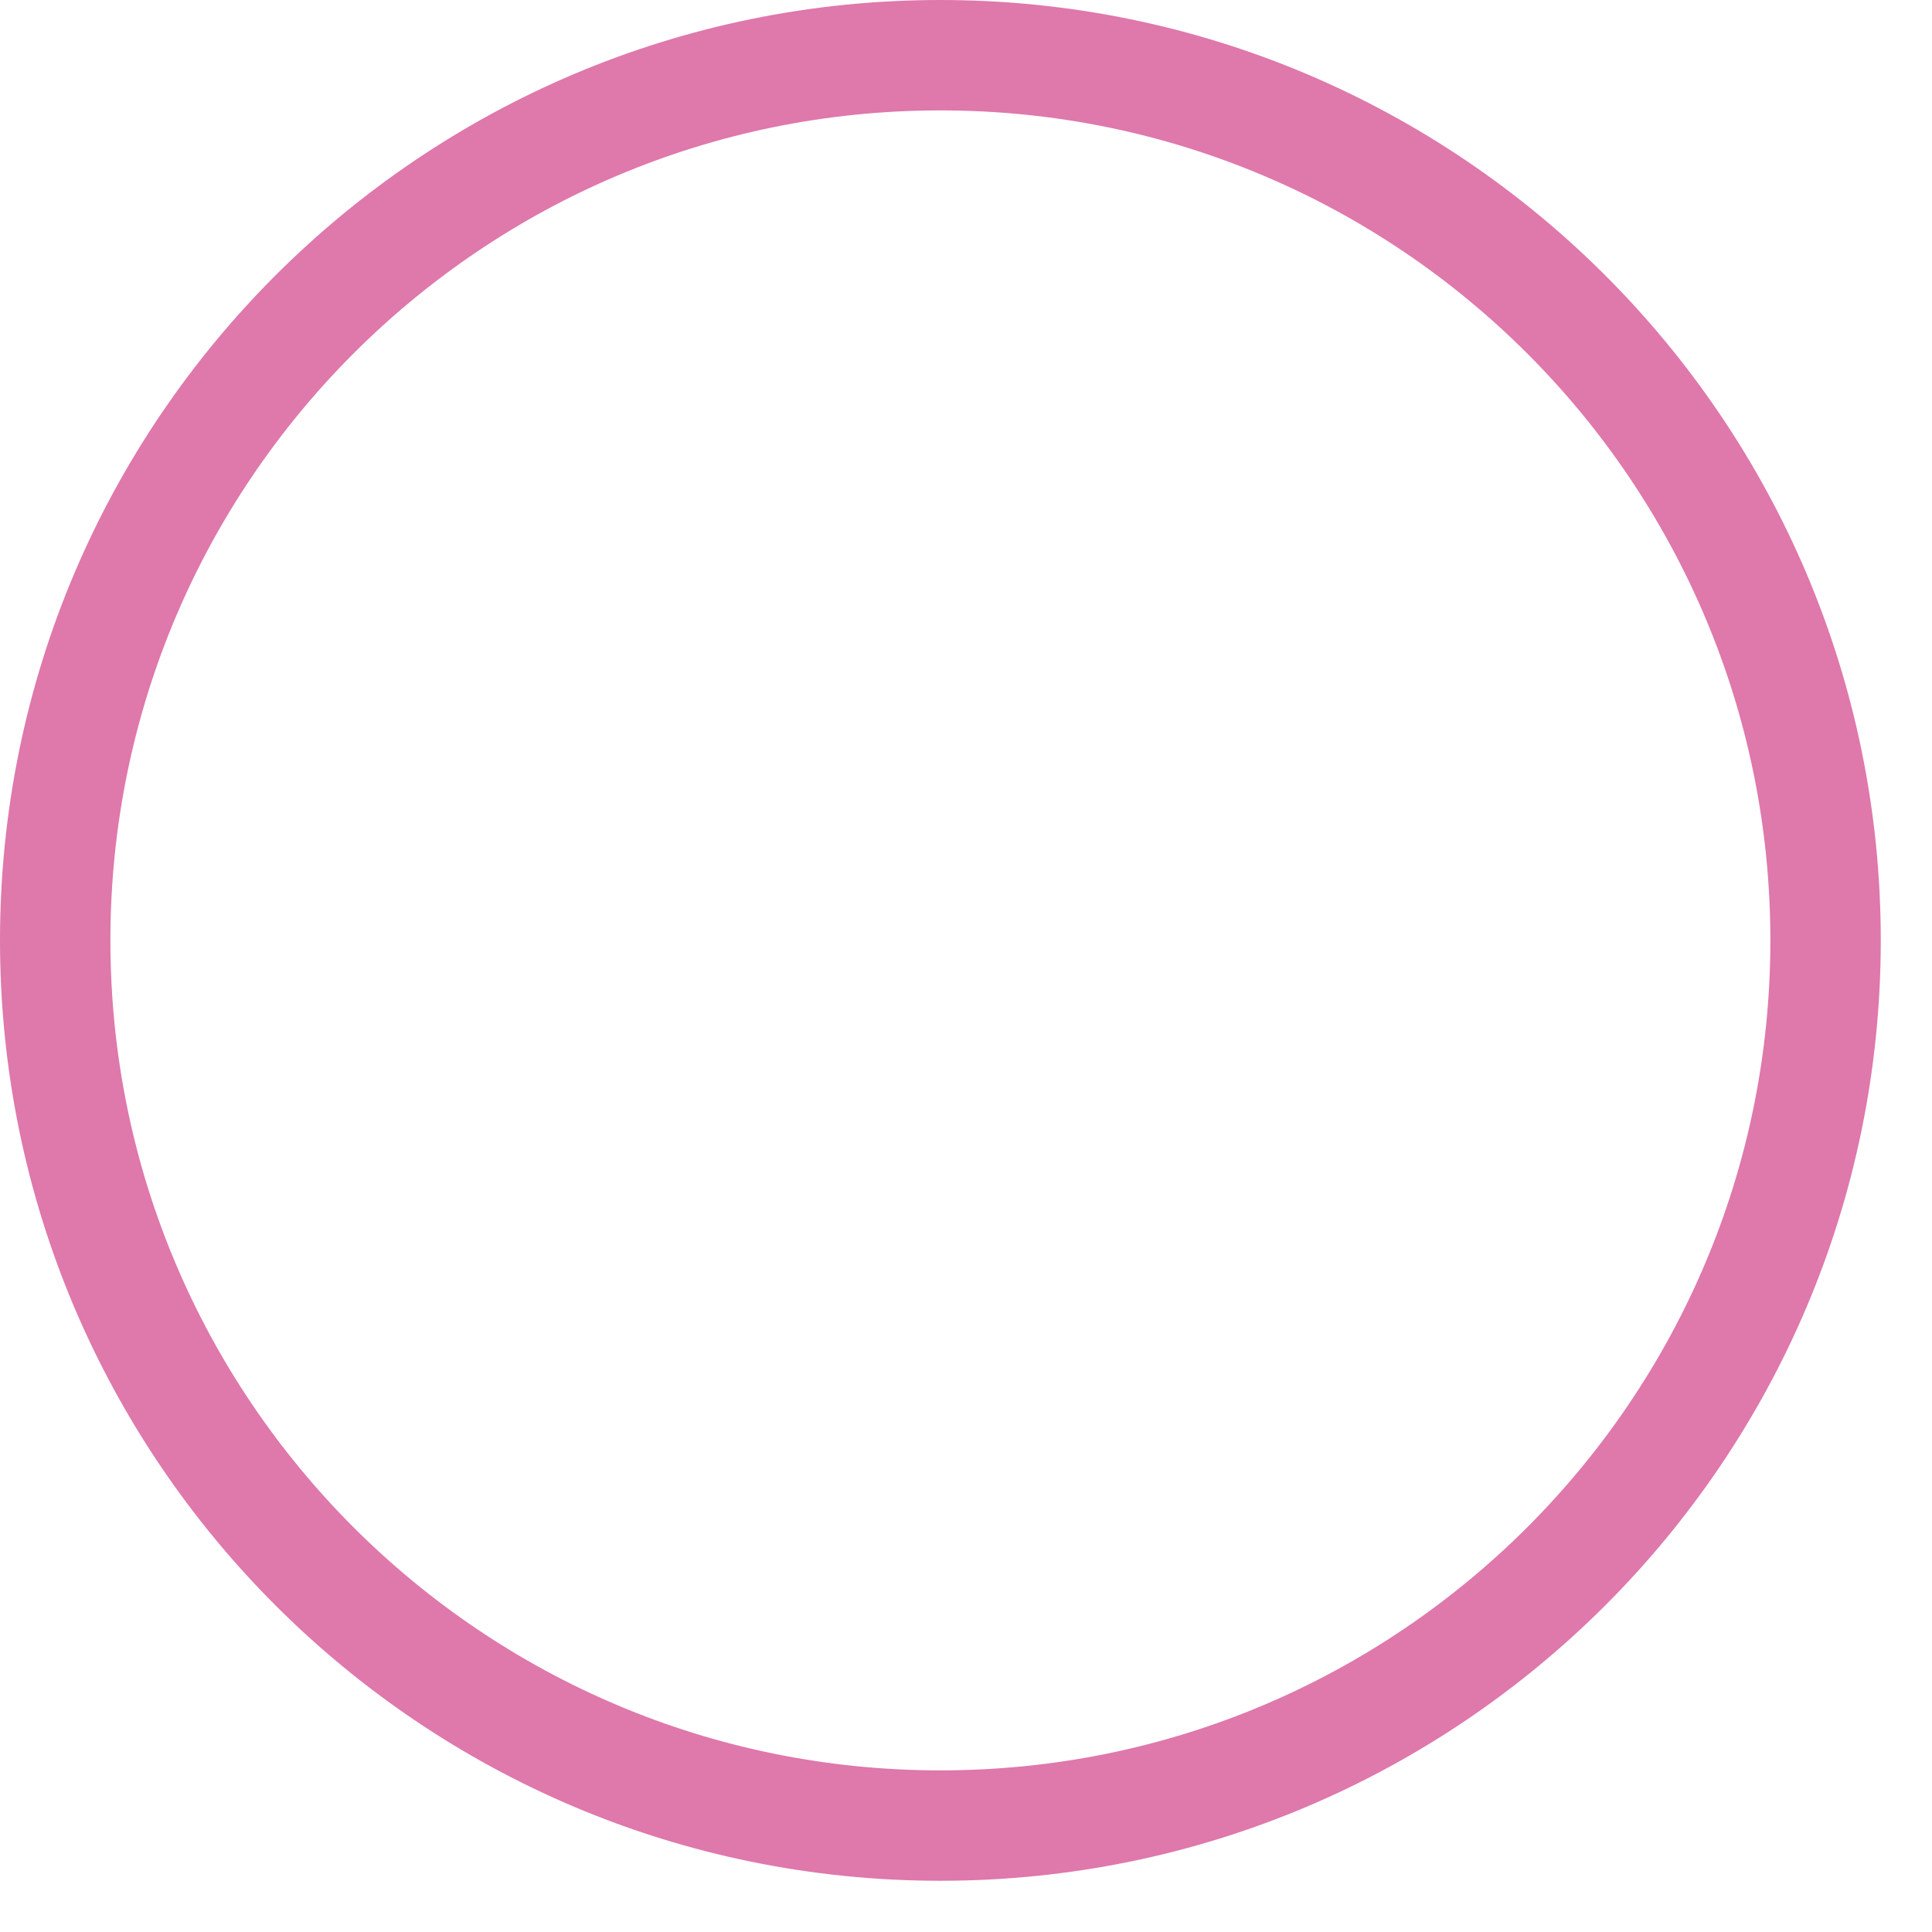
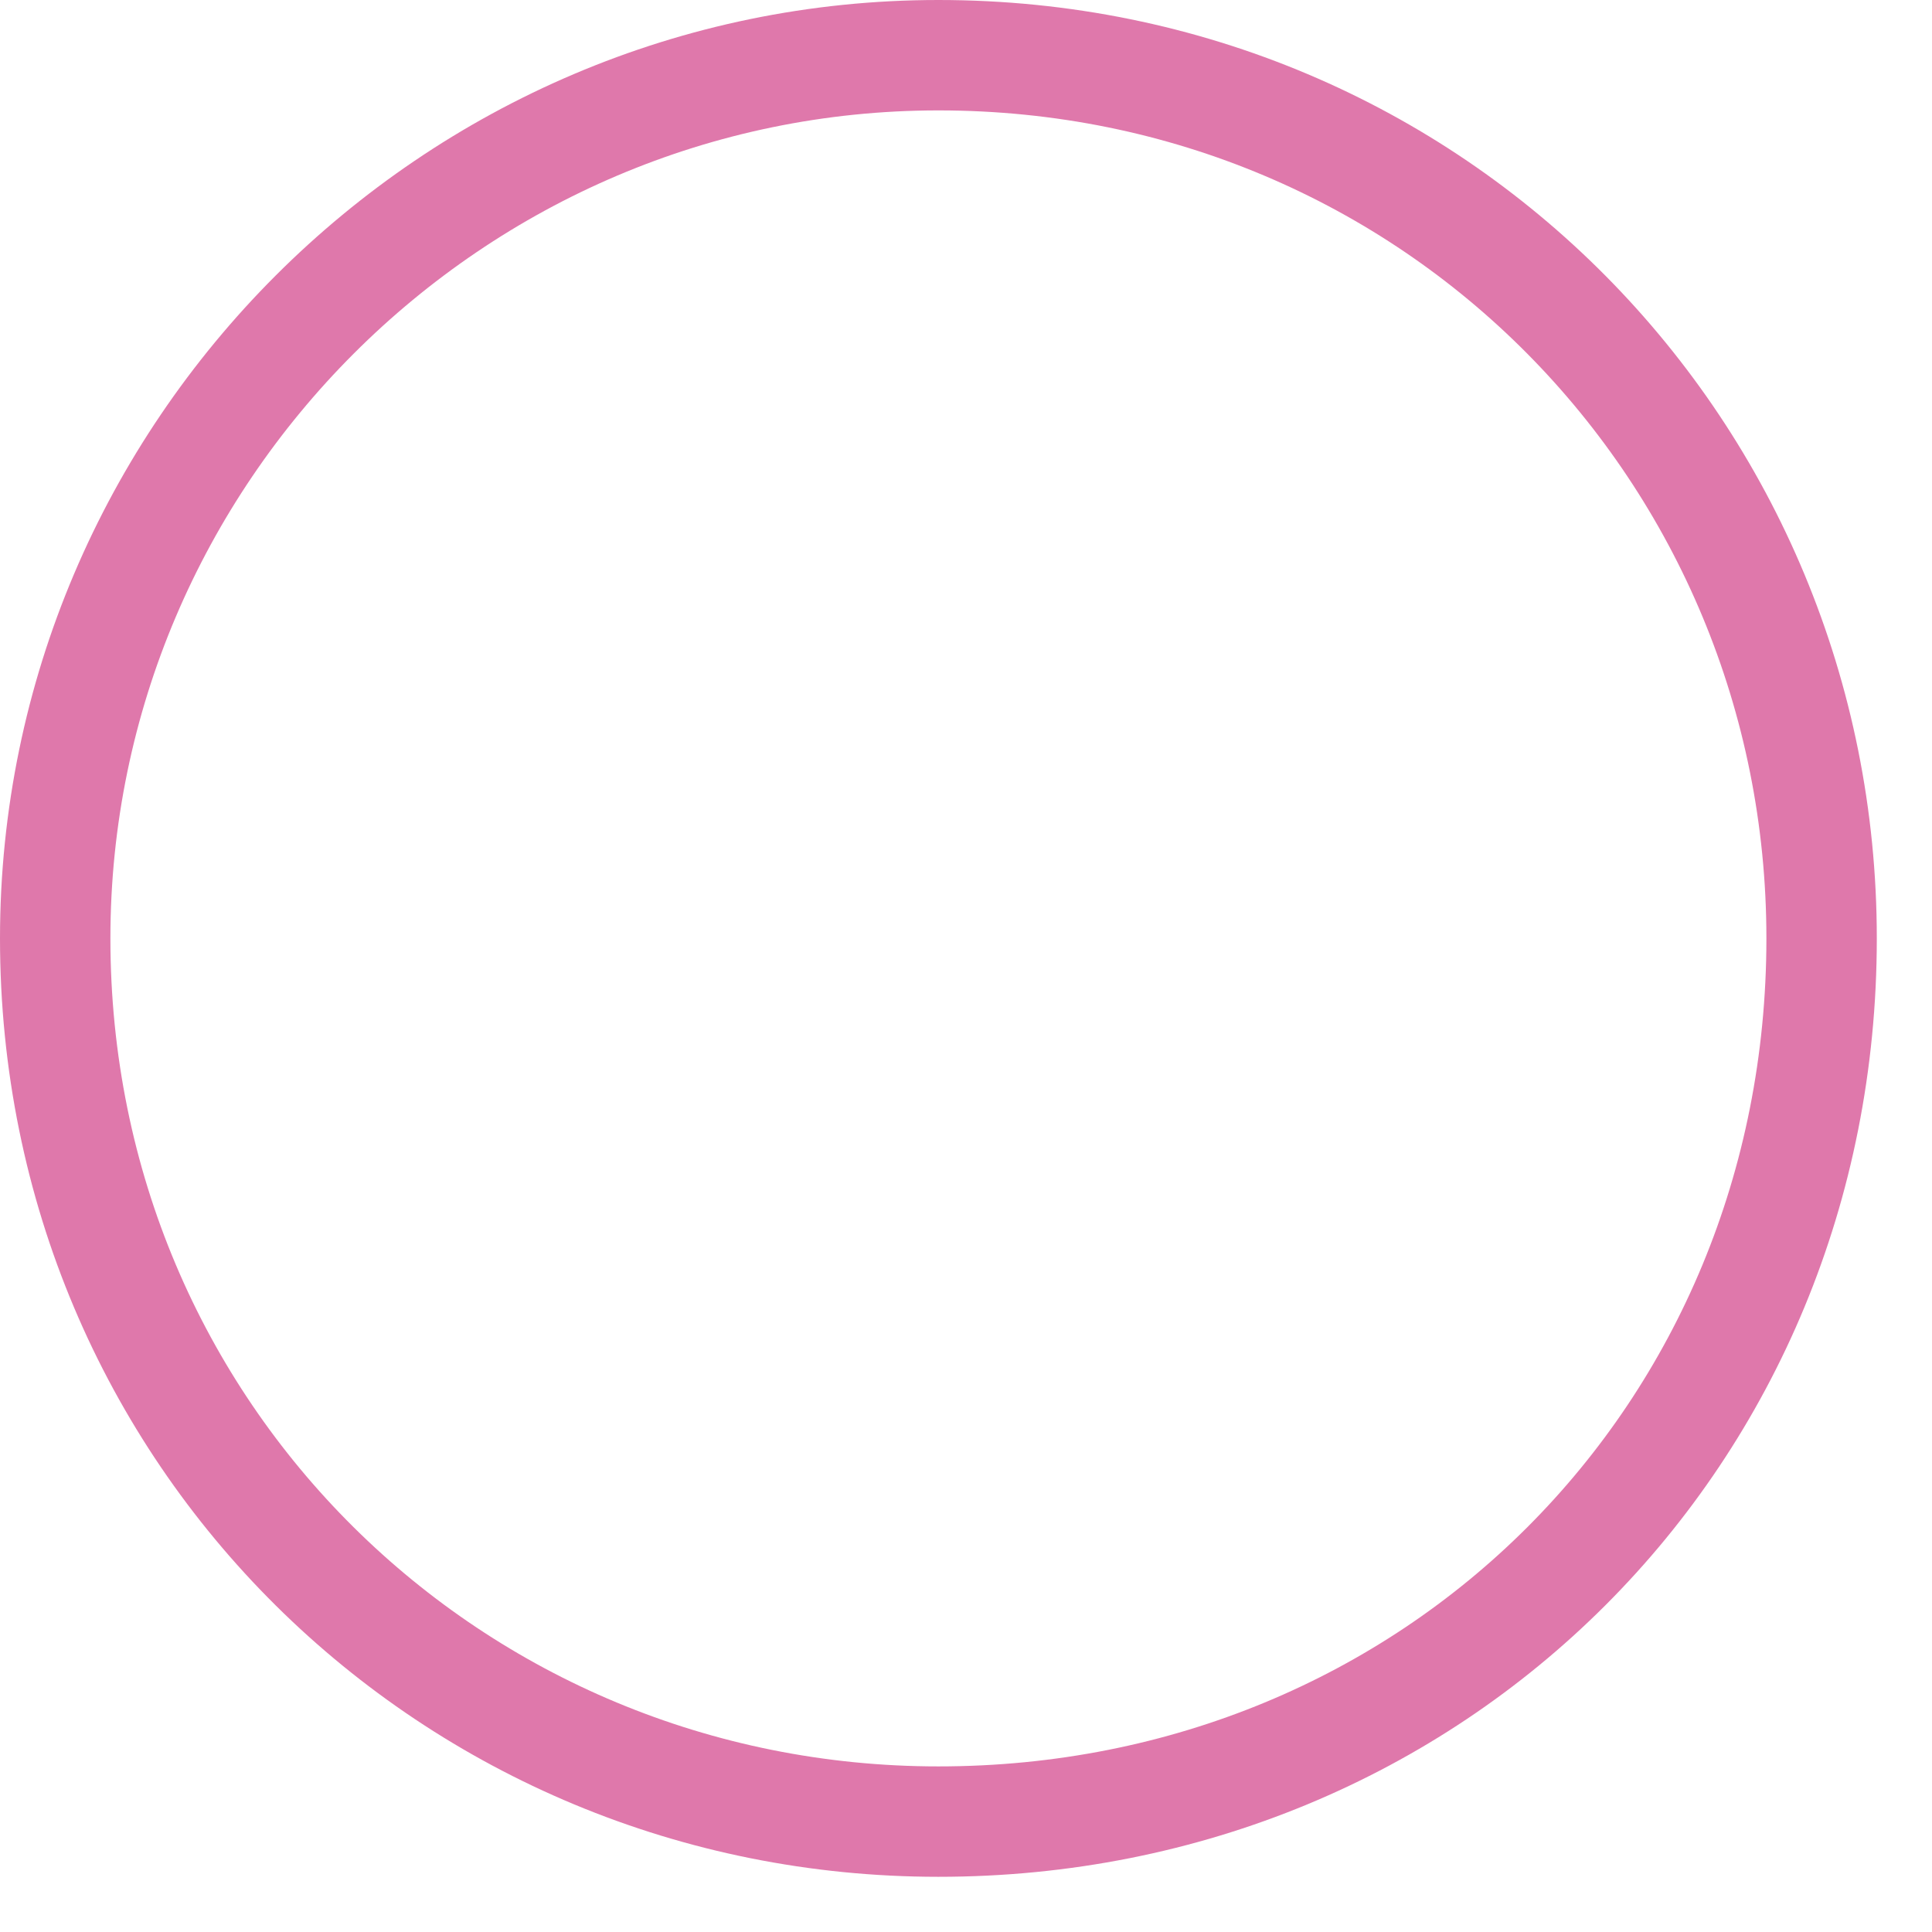
- <svg xmlns="http://www.w3.org/2000/svg" width="35px" height="35px" viewBox="0 0 35 35" version="1.1">
-   <defs />
-   <g id="Relieved-homepage" stroke="none" stroke-width="1" fill="none" fill-rule="evenodd" stroke-linecap="round" stroke-linejoin="round">
-     <g id="relieved-homepage-1440" transform="translate(-1359, -3751)" stroke="#DF78AB" stroke-width="2">
-       <g id="09-sub-cards-02" transform="translate(44, 3466)">
-         <path d="M1348.072,302.036 C1348.072,310.892 1340.892,318.072 1332.036,318.072 C1323.179,318.072 1316,310.892 1316,302.036 C1316,293.18 1323.179,286 1332.036,286 C1340.892,286 1348.072,293.18 1348.072,302.036 Z" id="ghost-circle" />
-       </g>
-     </g>
-   </g>
+ <svg xmlns="http://www.w3.org/2000/svg" width="35" height="35" viewBox="0 0 35 35">
+   <path d="M33 17c0 9-7 16-16 16-8.8 0-16-7-16-16C1 8.2 8.2 1 17 1c9 0 16 7.2 16 16z" stroke="#DF78AB" stroke-width="2" fill="none" stroke-linecap="round" stroke-linejoin="round" />
</svg>
